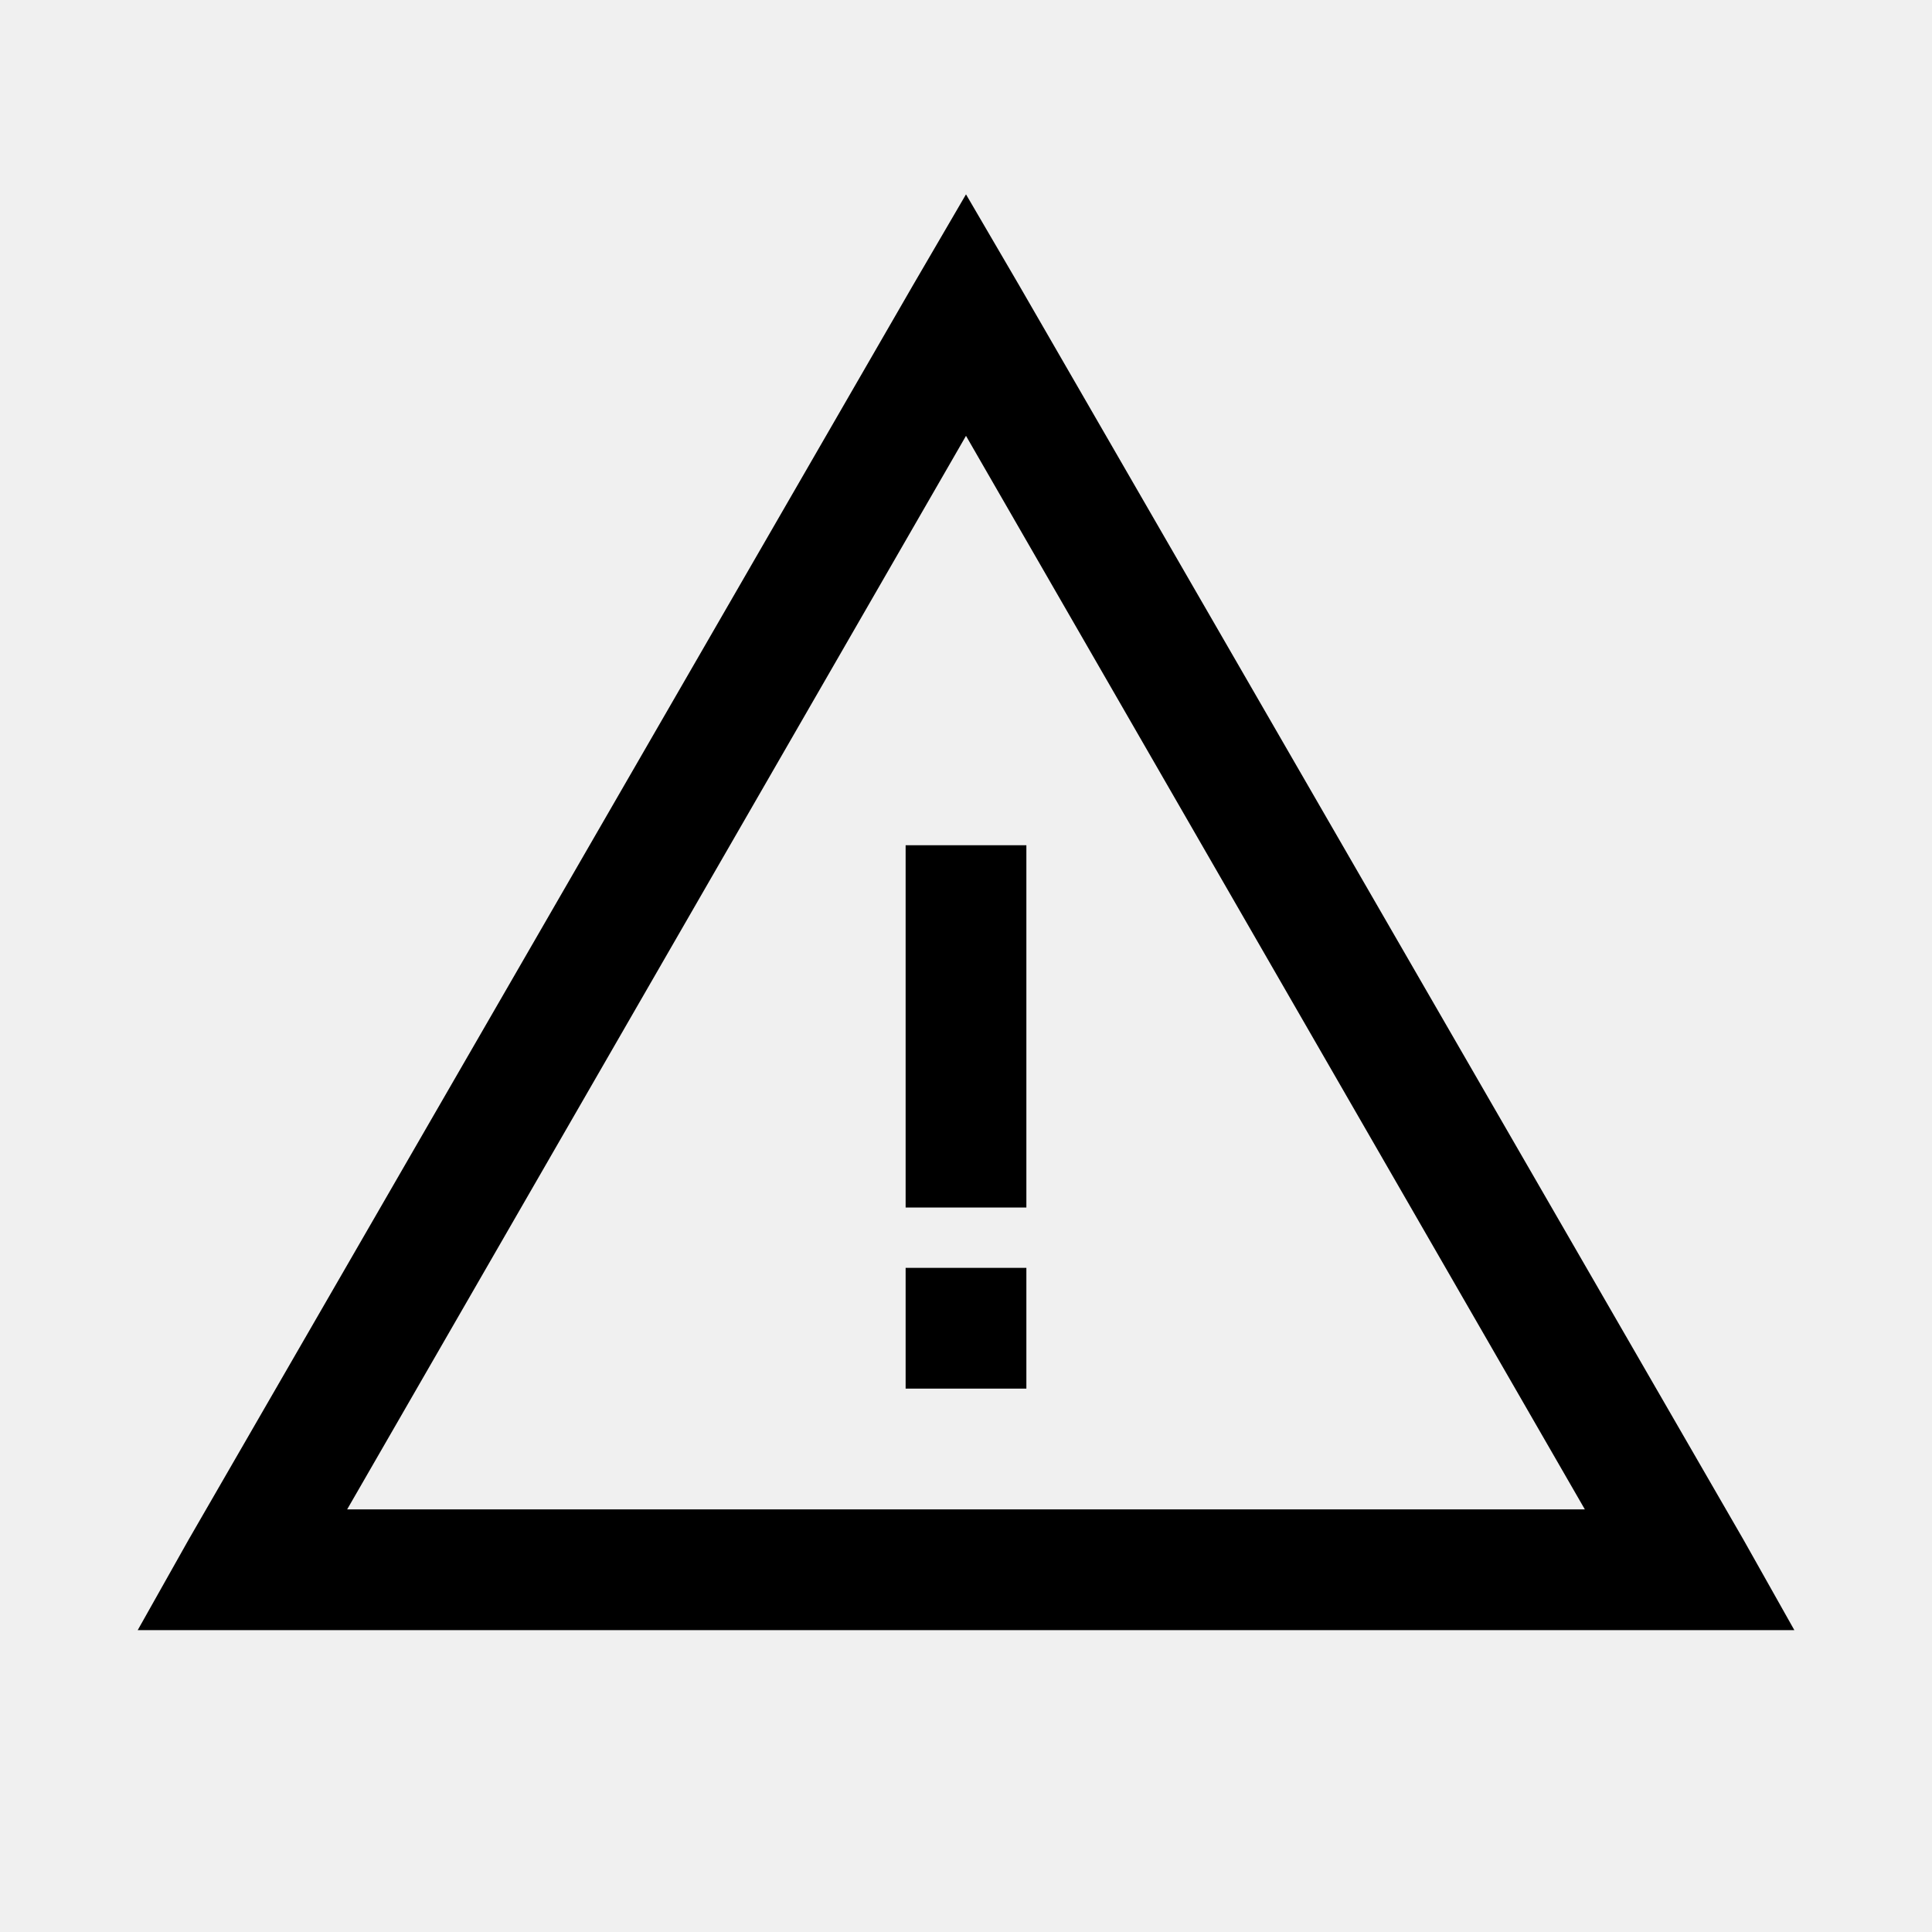
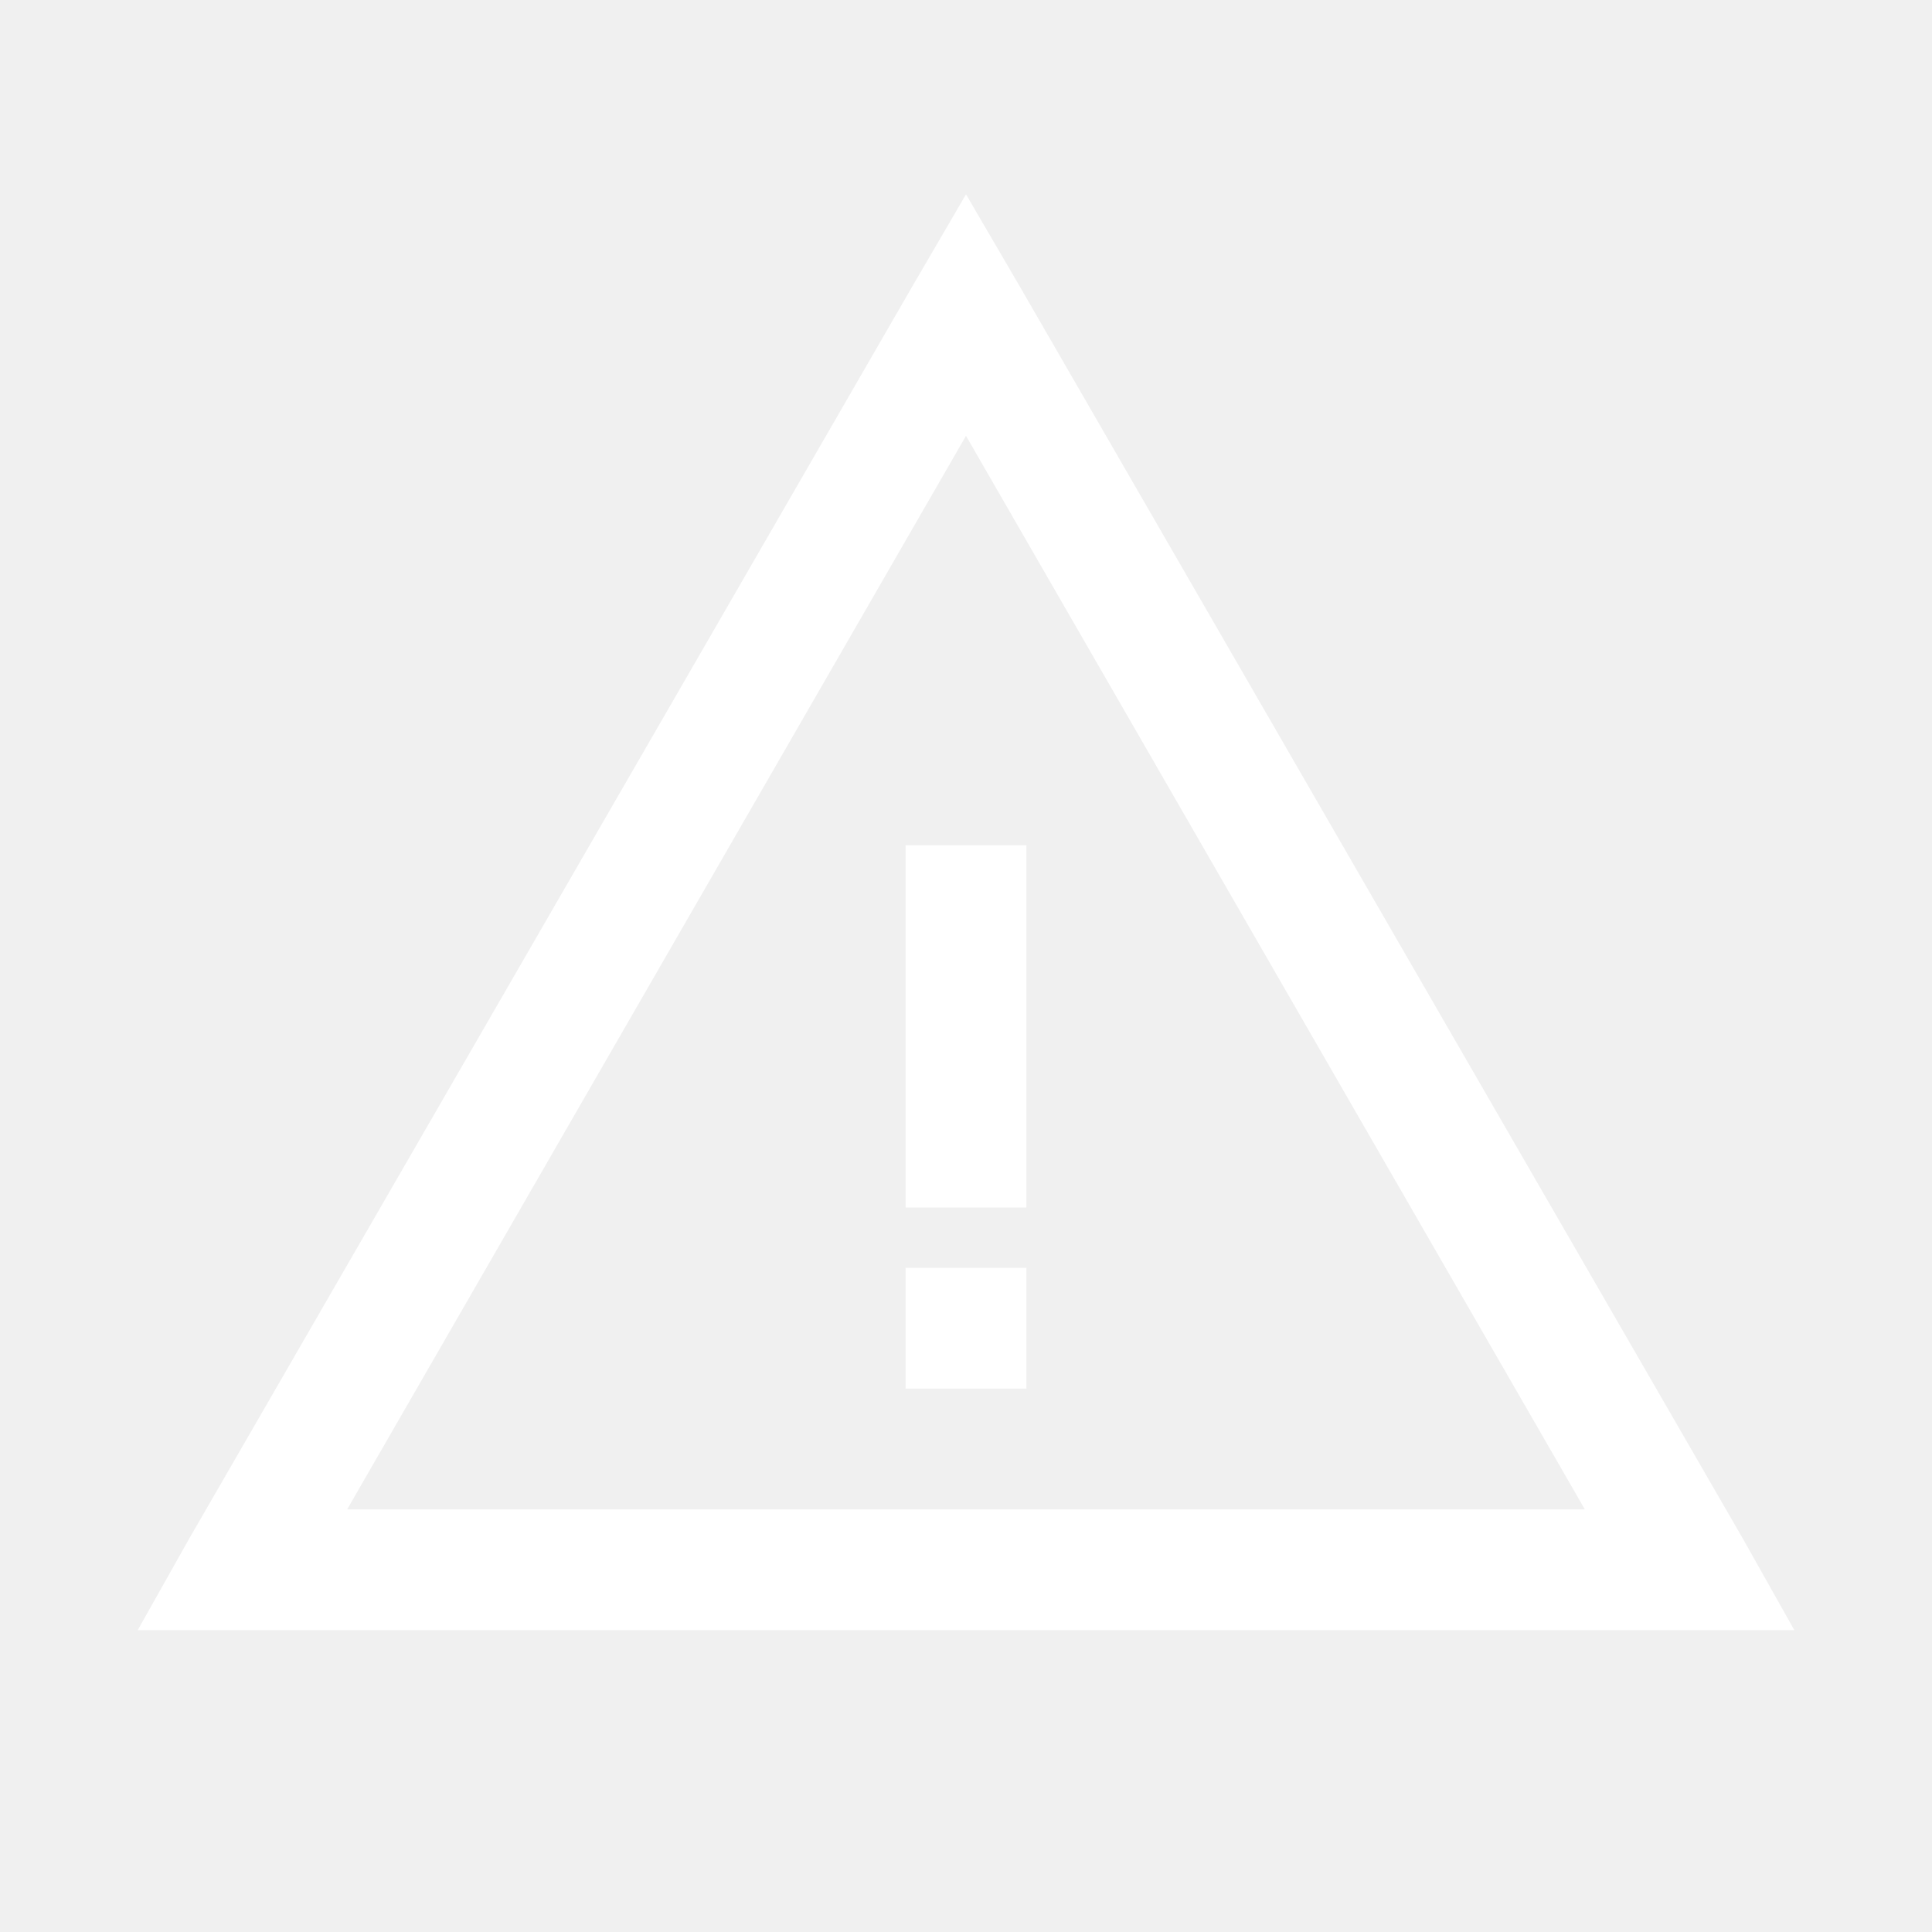
<svg xmlns="http://www.w3.org/2000/svg" width="512" height="512" viewBox="0 0 32 32">
-   <path fill="#000000" d="m16 3.219l-.875 1.5l-12 20.781l-.844 1.5H29.72l-.844-1.5l-12-20.781zm0 4L26.25 25H5.75zM15 14v6h2v-6zm0 7v2h2v-2z" />
+   <path fill="#ffffff" d="m16 3.219l-.875 1.5l-12 20.781l-.844 1.5H29.72l-.844-1.5l-12-20.781zm0 4L26.25 25H5.75zM15 14v6h2v-6zm0 7v2h2v-2z" />
</svg>
